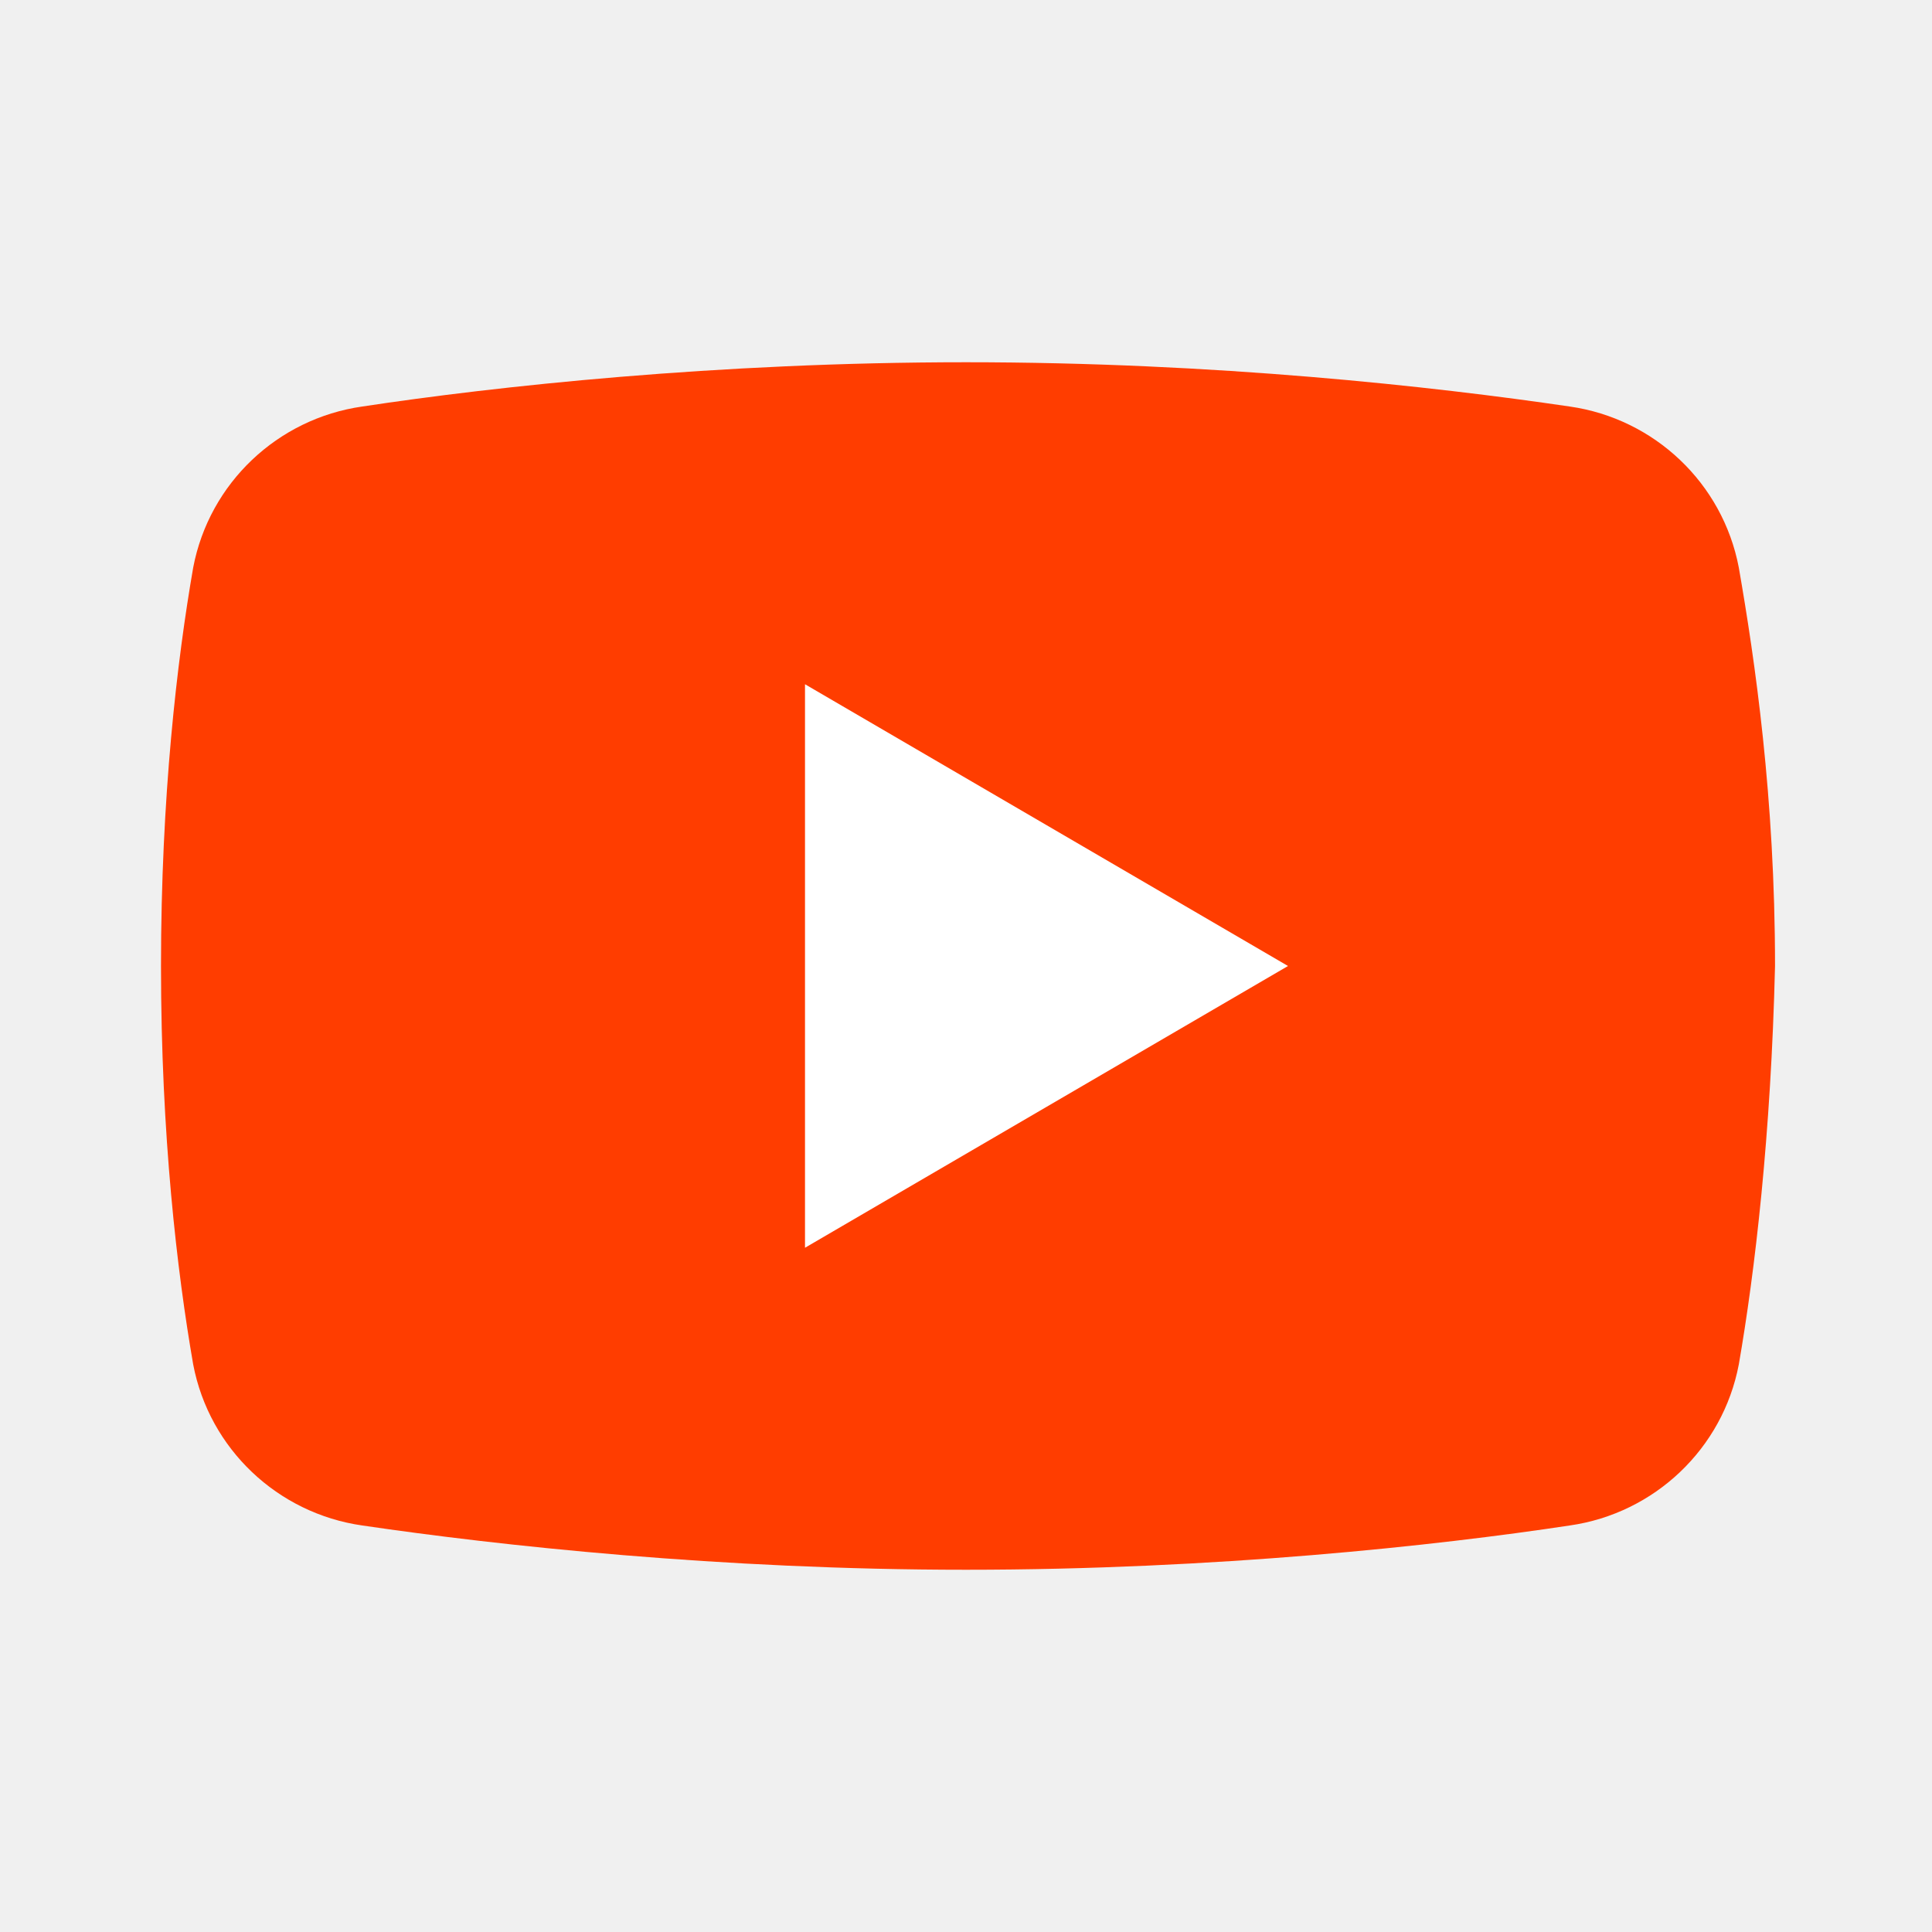
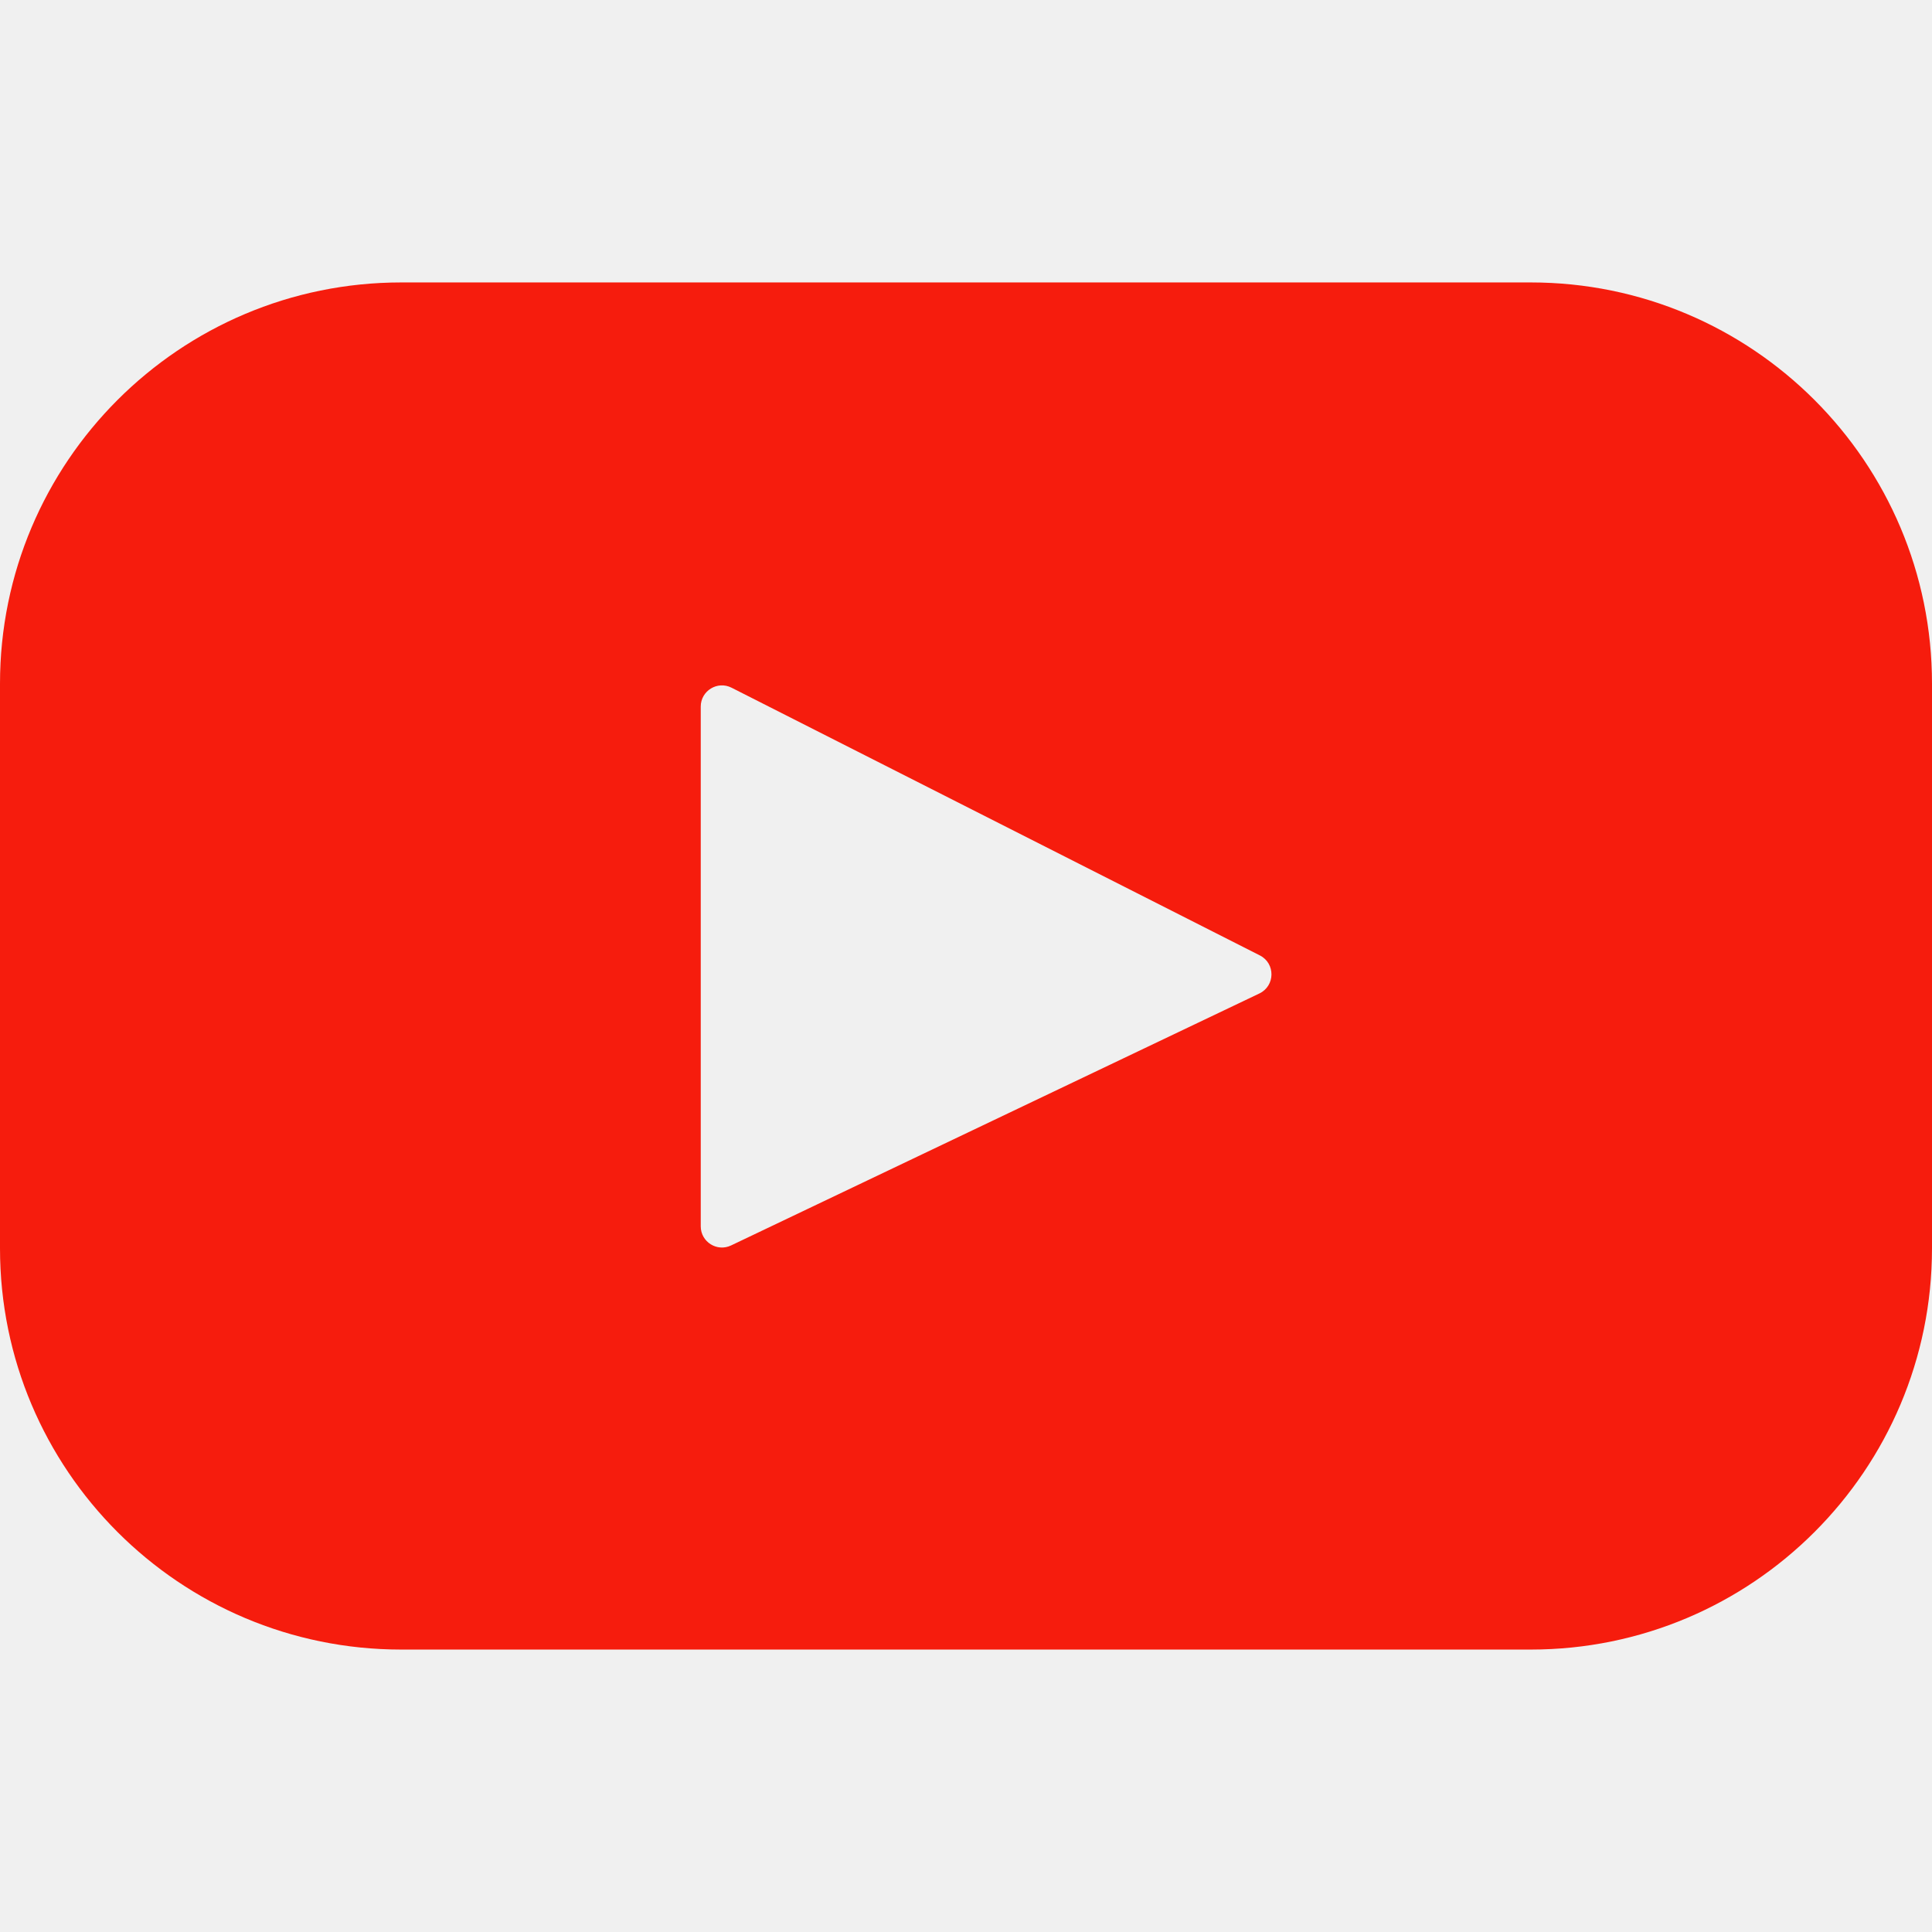
- <svg xmlns="http://www.w3.org/2000/svg" viewBox="0 0 48 48" width="144px" height="144px">
-   <path fill="#FF3D00" d="M43.2,33.9c-0.4,2.1-2.1,3.7-4.2,4c-3.3,0.5-8.8,1.1-15,1.1c-6.1,0-11.6-0.6-15-1.1c-2.1-0.3-3.8-1.9-4.2-4C4.4,31.6,4,28.2,4,24c0-4.2,0.4-7.6,0.8-9.9c0.4-2.1,2.1-3.7,4.2-4C12.3,9.6,17.8,9,24,9c6.2,0,11.6,0.6,15,1.1c2.1,0.3,3.8,1.9,4.2,4c0.4,2.3,0.9,5.7,0.9,9.9C44,28.2,43.6,31.6,43.2,33.9z" />
-   <path fill="#FFF" d="M20 31L20 17 32 24z" />
+ <svg xmlns="http://www.w3.org/2000/svg" version="1.1" id="Layer_1" x="0px" y="0px" viewBox="0 0 461.001 461.001" style="enable-background:new 0 0 461.001 461.001;" xml:space="preserve">
+   <path style="fill:#F61C0D;" d="M365.257,67.393H95.744C42.866,67.393,0,110.259,0,163.137v134.728  c0,52.878,42.866,95.744,95.744,95.744h269.513c52.878,0,95.744-42.866,95.744-95.744V163.137  C461.001,110.259,418.135,67.393,365.257,67.393z M300.506,237.056l-126.06,60.123c-3.359,1.602-7.239-0.847-7.239-4.568V168.607  c0-3.774,3.982-6.22,7.348-4.514l126.06,63.881C304.363,229.873,304.298,235.248,300.506,237.056z" />
+   <g>
+ </g>
+   <g>
+ </g>
+   <g>
+ </g>
+   <g>
+ </g>
+   <g>
+ </g>
+   <g>
+ </g>
+   <g>
+ </g>
+   <g>
+ </g>
+   <g>
+ </g>
+   <g>
+ </g>
+   <g>
+ </g>
+   <g>
+ </g>
+   <g>
+ </g>
+   <g>
+ </g>
+   <g>
+ </g>
</svg>
